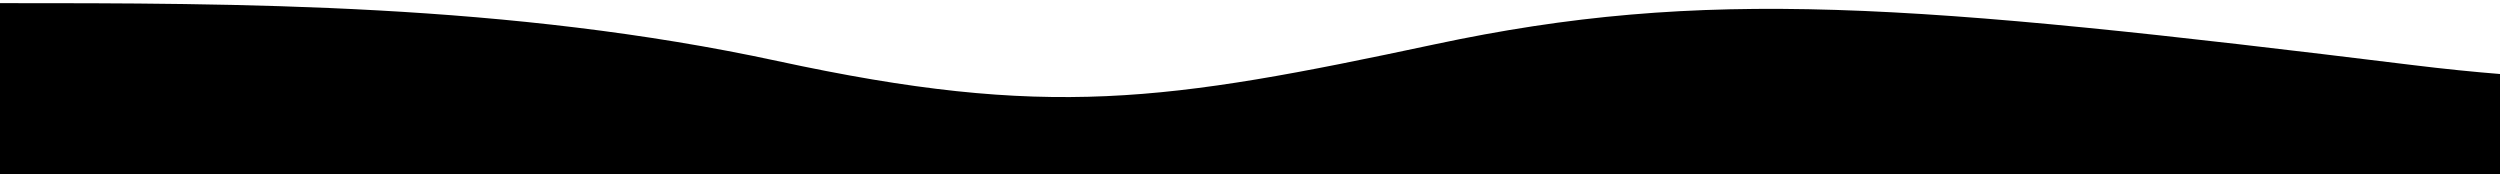
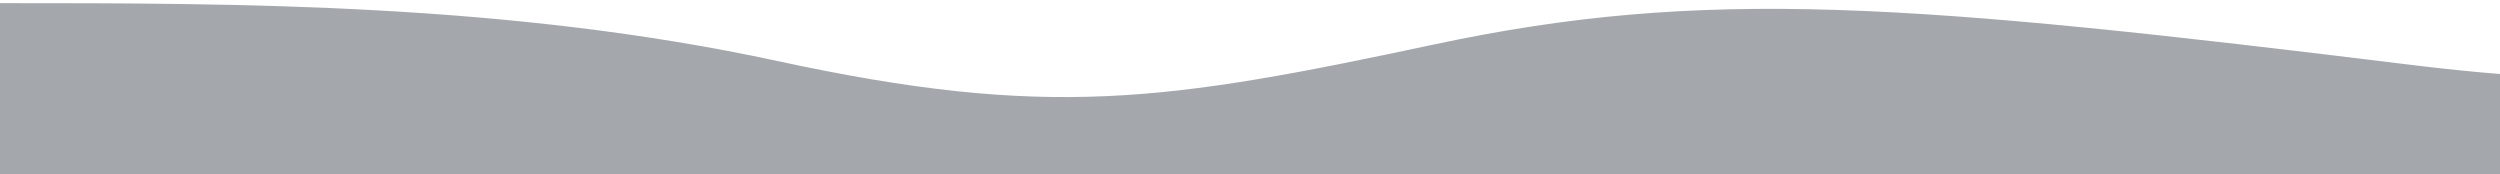
<svg xmlns="http://www.w3.org/2000/svg" class="wave-1hkxOo" version="1.1" viewBox="0 0 1440 100" preserveAspectRatio="none">
-   <path class="wavePath-haxJK1 animationPaused-2hZ4IO" d="M826.337,25.54 C670.97,58.656 603.696,68.787 447.802,35.144 C293.343,1.811 137.334,1.811 0,1.811 L0,150 L1920,150 L1920,1.811 C1739.535,-16.685 1679.864,73.161 1389.783,37.486 C1099.701,1.811 981.705,-7.577 826.337,25.54 Z" fill="currentColor" />
+   <path class="wavePath-haxJK1 animationPaused-2hZ4IO" d="M826.337,25.54 C670.97,58.656 603.696,68.787 447.802,35.144 C293.343,1.811 137.334,1.811 0,1.811 L0,150 L1920,150 L1920,1.811 C1739.535,-16.685 1679.864,73.161 1389.783,37.486 C1099.701,1.811 981.705,-7.577 826.337,25.54 Z" fill="rgb(164, 168, 172)" />
</svg>
